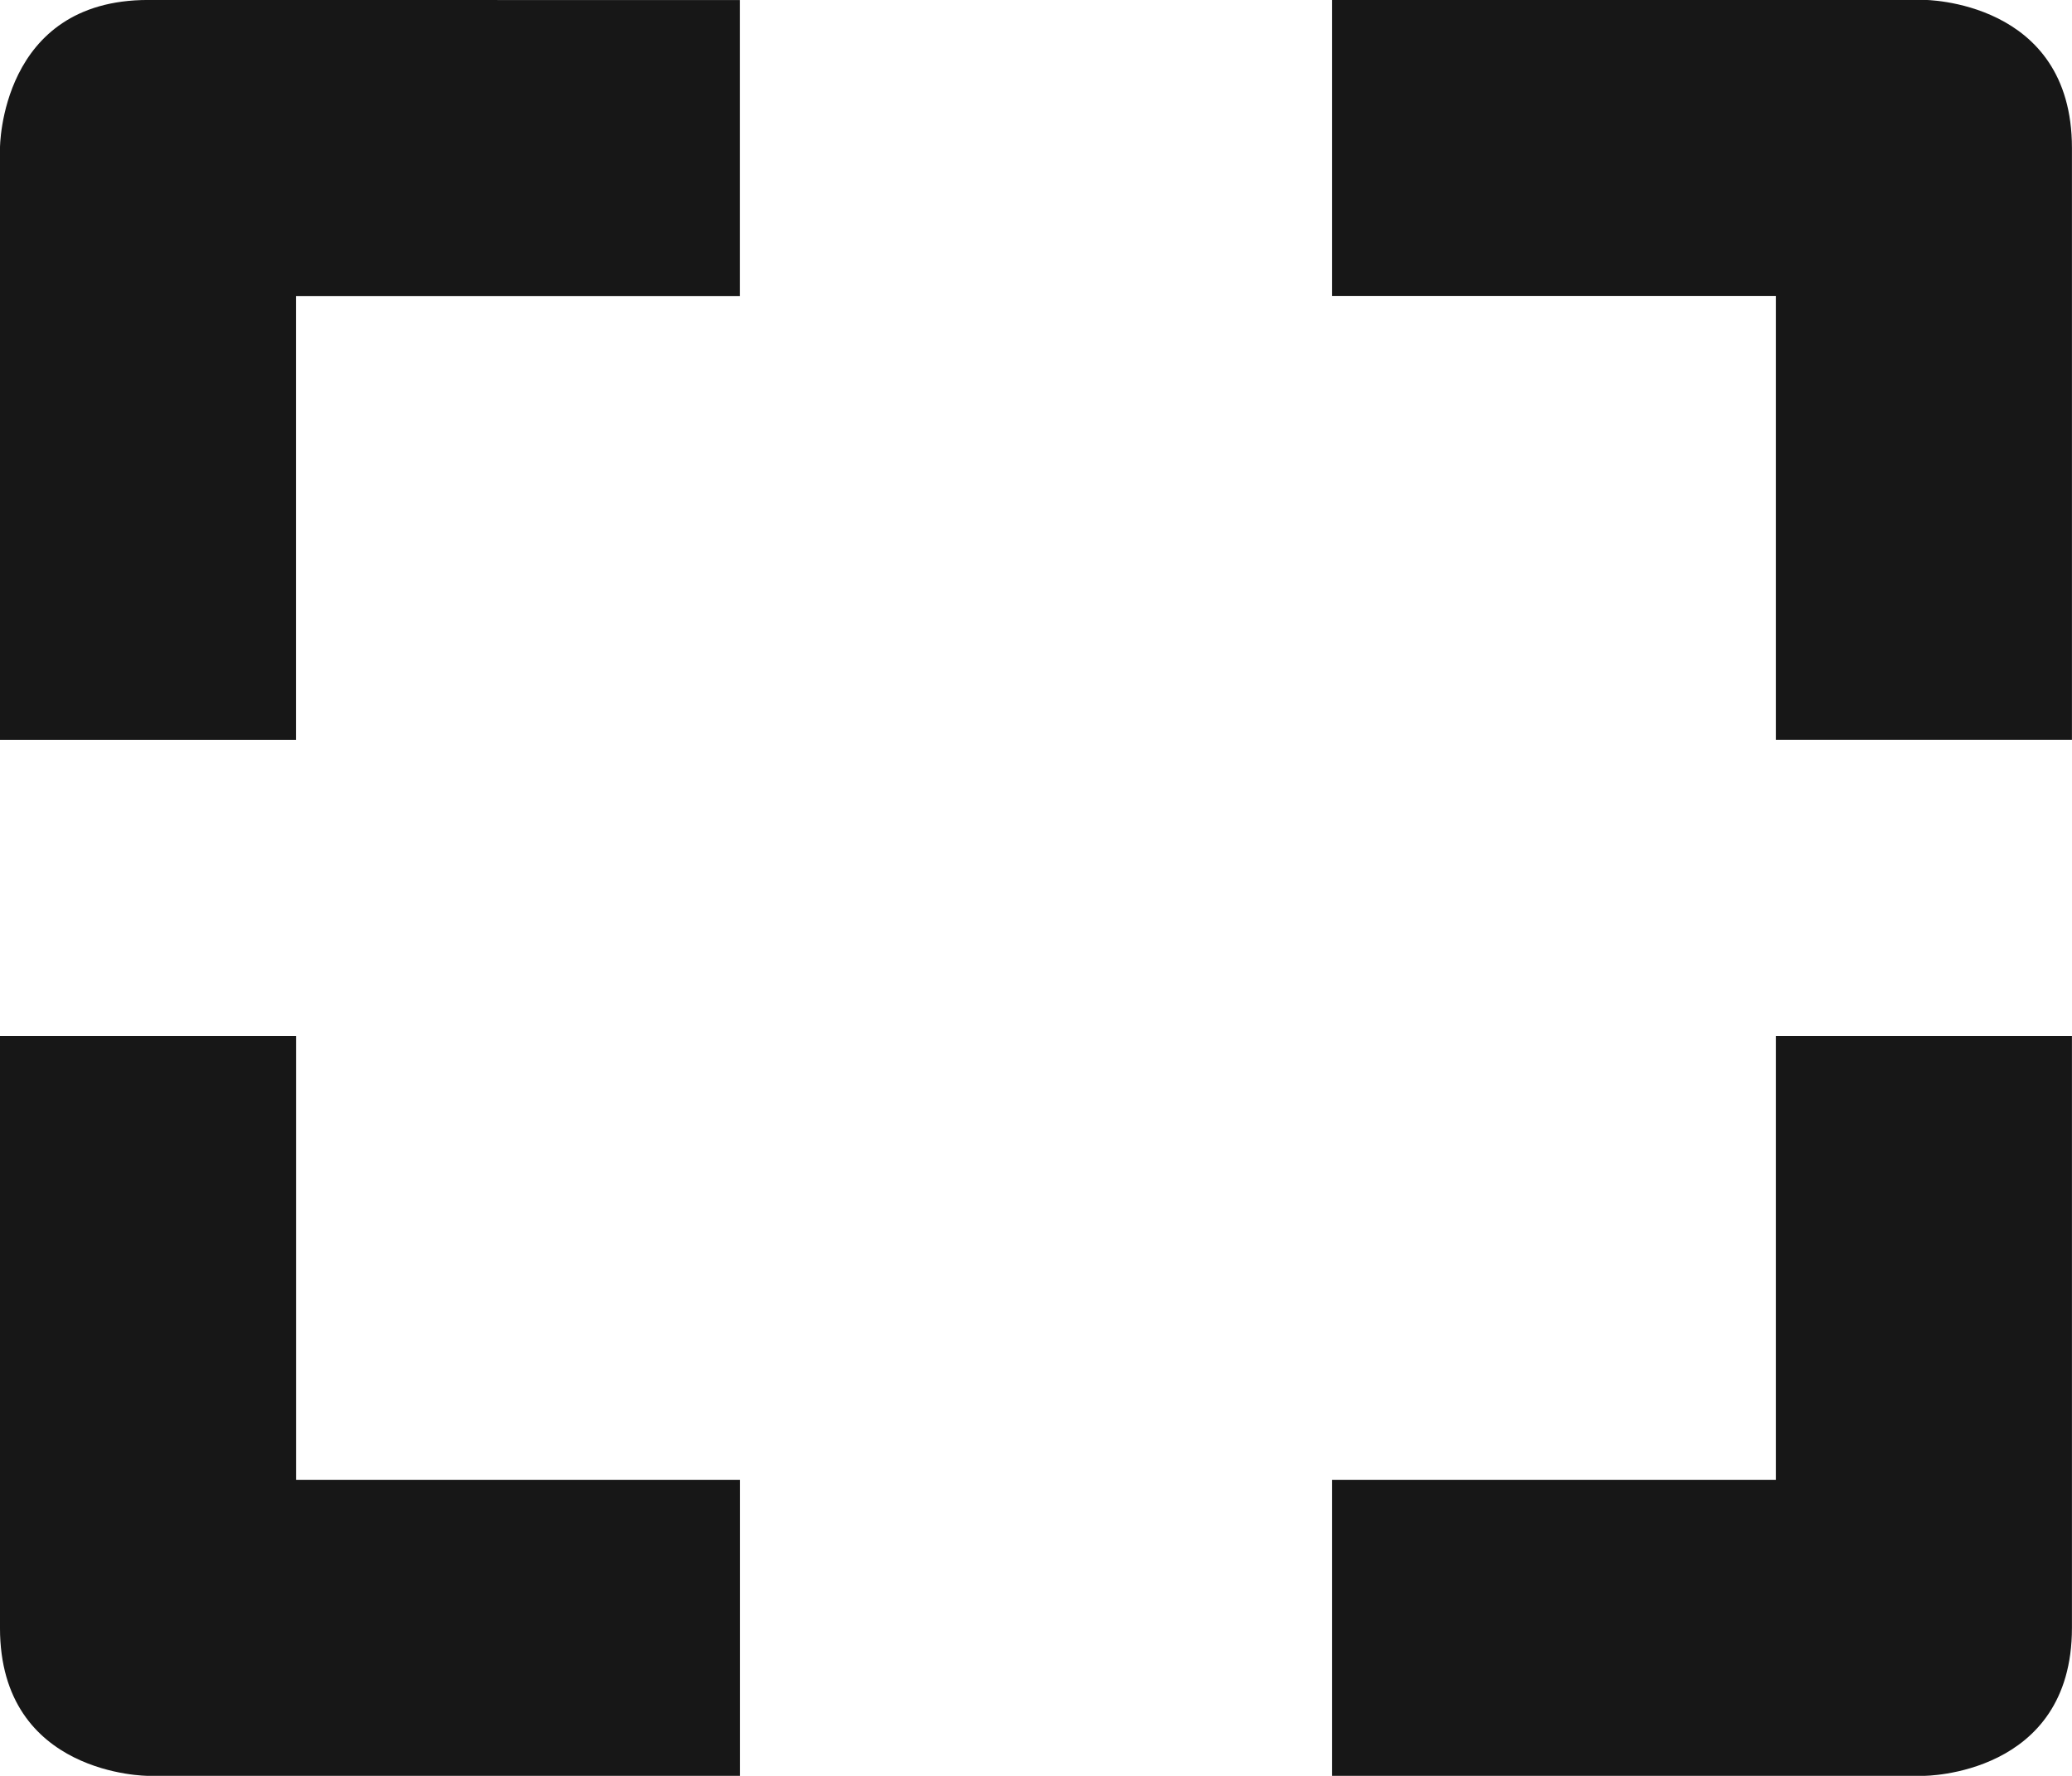
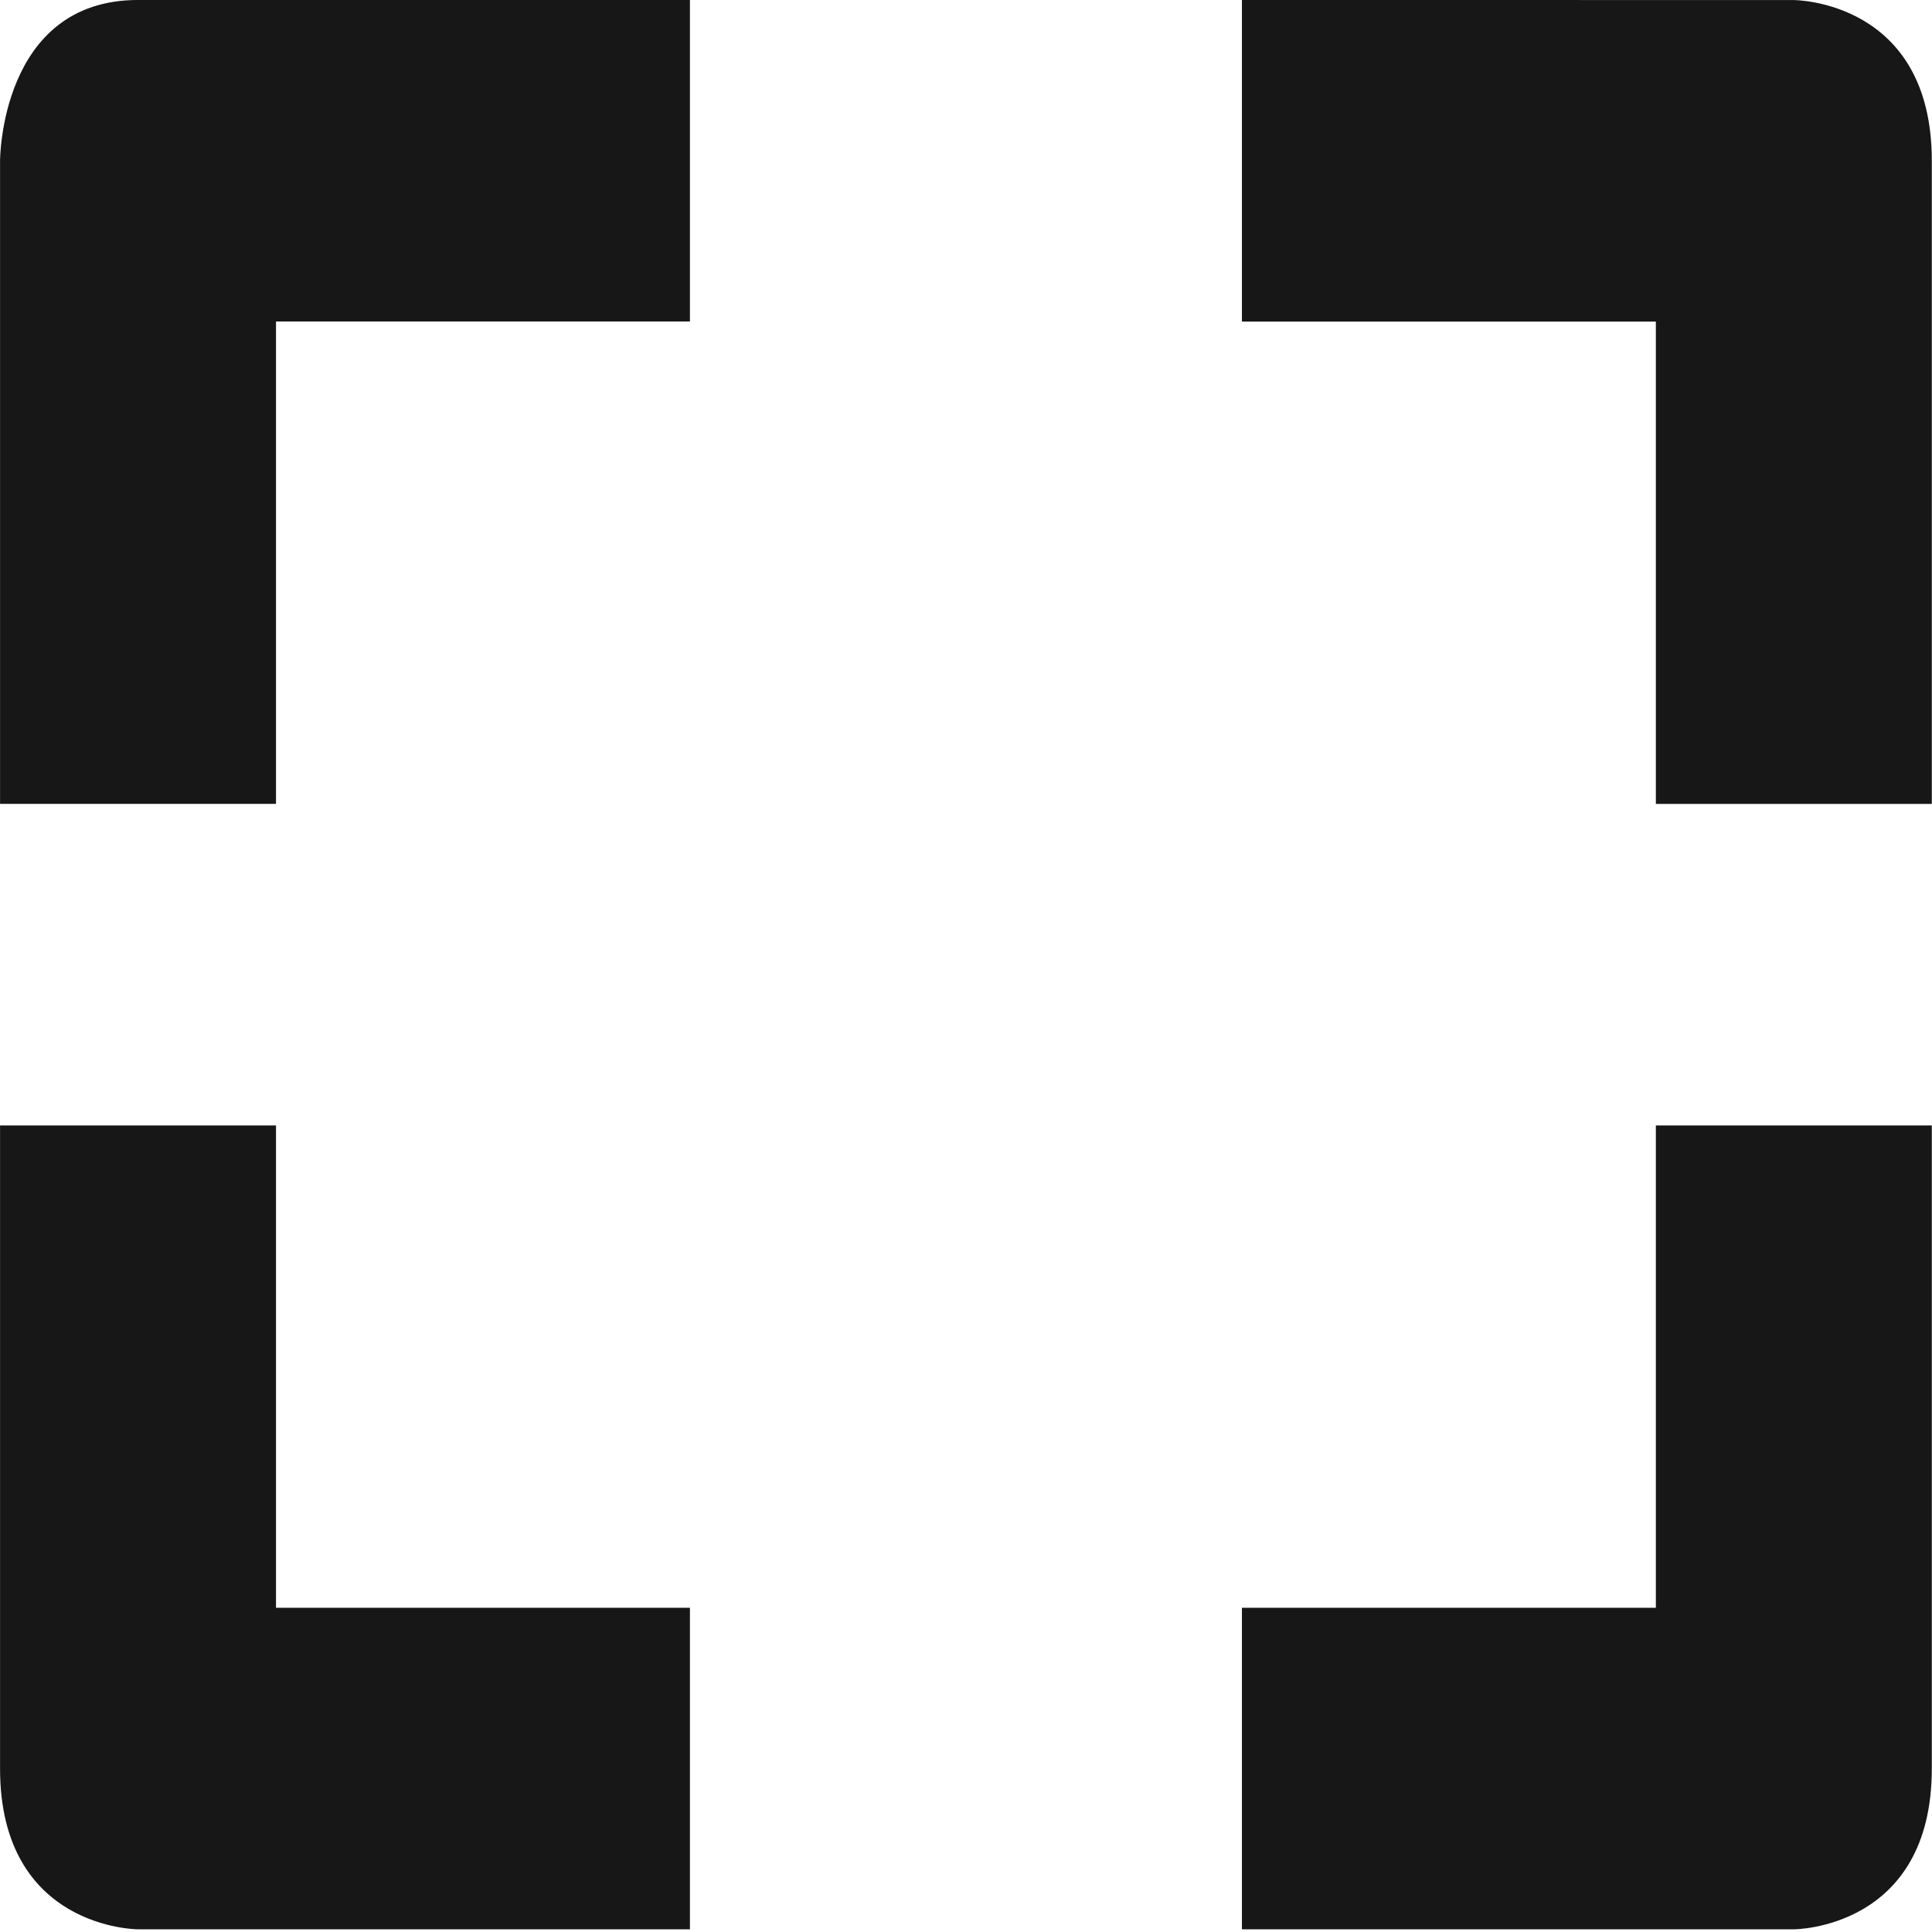
- <svg xmlns="http://www.w3.org/2000/svg" width="86.866" height="74.456" viewBox="0 0 22.983 19.7" version="1.1" id="svg8">
+ <svg xmlns="http://www.w3.org/2000/svg" width="24" height="24" viewBox="0 0 24 24" version="1.1" id="svg8">
  <defs id="defs2" />
  <g id="layer1" transform="translate(-155.9304,-137.8823)">
-     <path d="m 157.572,137.882 c -1.642,0 -1.642,1.642 -1.642,1.642 v 6.567 h 3.283 v -4.925 h 4.925 v -3.283 z m 13.133,0 v 3.283 h 4.925 v 4.925 h 3.283 v -6.567 c 0,-1.642 -1.642,-1.642 -1.642,-1.642 z m -14.775,11.492 v 6.567 c 0,1.641 1.642,1.641 1.642,1.641 h 6.567 v -3.283 h -4.925 v -4.925 z m 19.7,0 v 4.925 h -4.925 v 3.283 h 6.566 c 0,0 1.642,0 1.642,-1.641 v -6.567 z" id="path19" style="isolation:isolate;fill:#171717;stroke-width:0.265" />
+     <path d="m 157.645,137.882 c -1.714,0 -1.714,1.997 -1.714,1.997 v 7.989 h 3.428 v -5.992 h 5.142 v -3.995 z m 13.713,0 v 3.995 h 5.142 v 5.992 h 3.428 v -7.989 c 0,-1.997 -1.714,-1.997 -1.714,-1.997 z m -15.427,13.981 v 7.989 c 0,1.997 1.714,1.997 1.714,1.997 h 6.856 v -3.994 h -5.142 v -5.992 z m 20.569,0 v 5.992 h -5.142 v 3.994 h 6.856 c 0,0 1.714,0 1.714,-1.997 v -7.989 z" id="path19" style="isolation:isolate;fill:#171717;stroke-width:0.298" />
  </g>
</svg>
